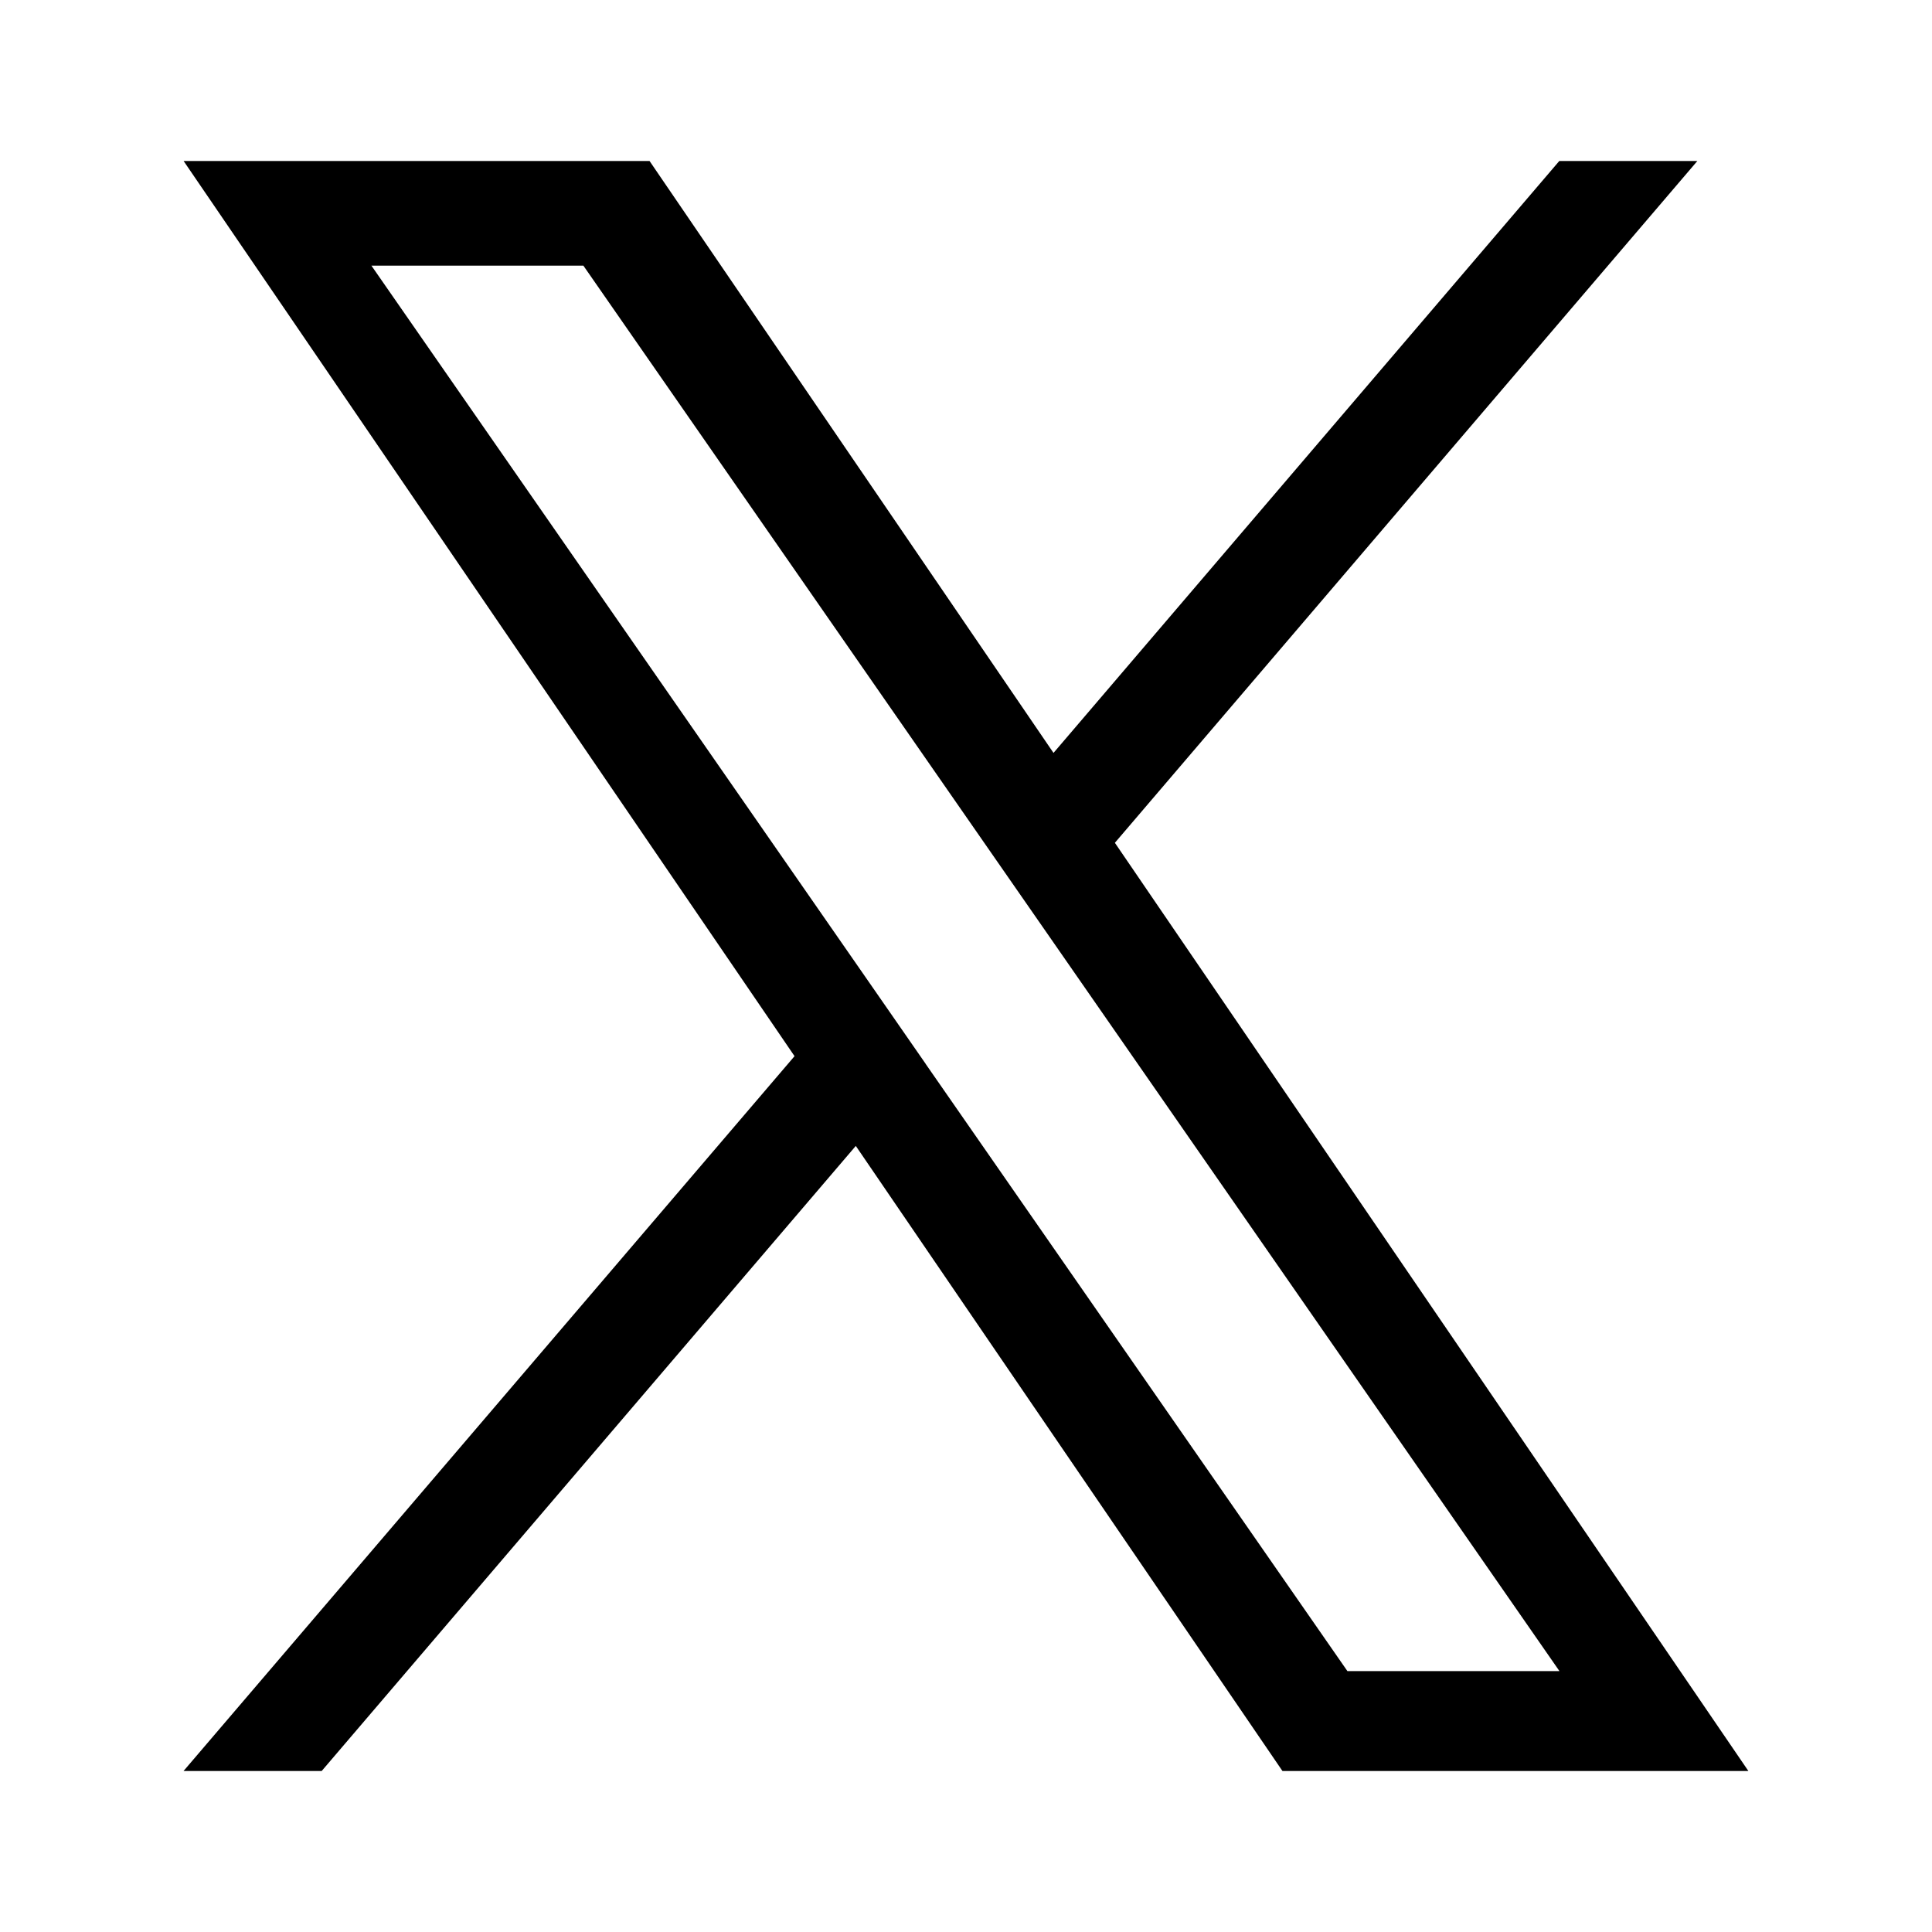
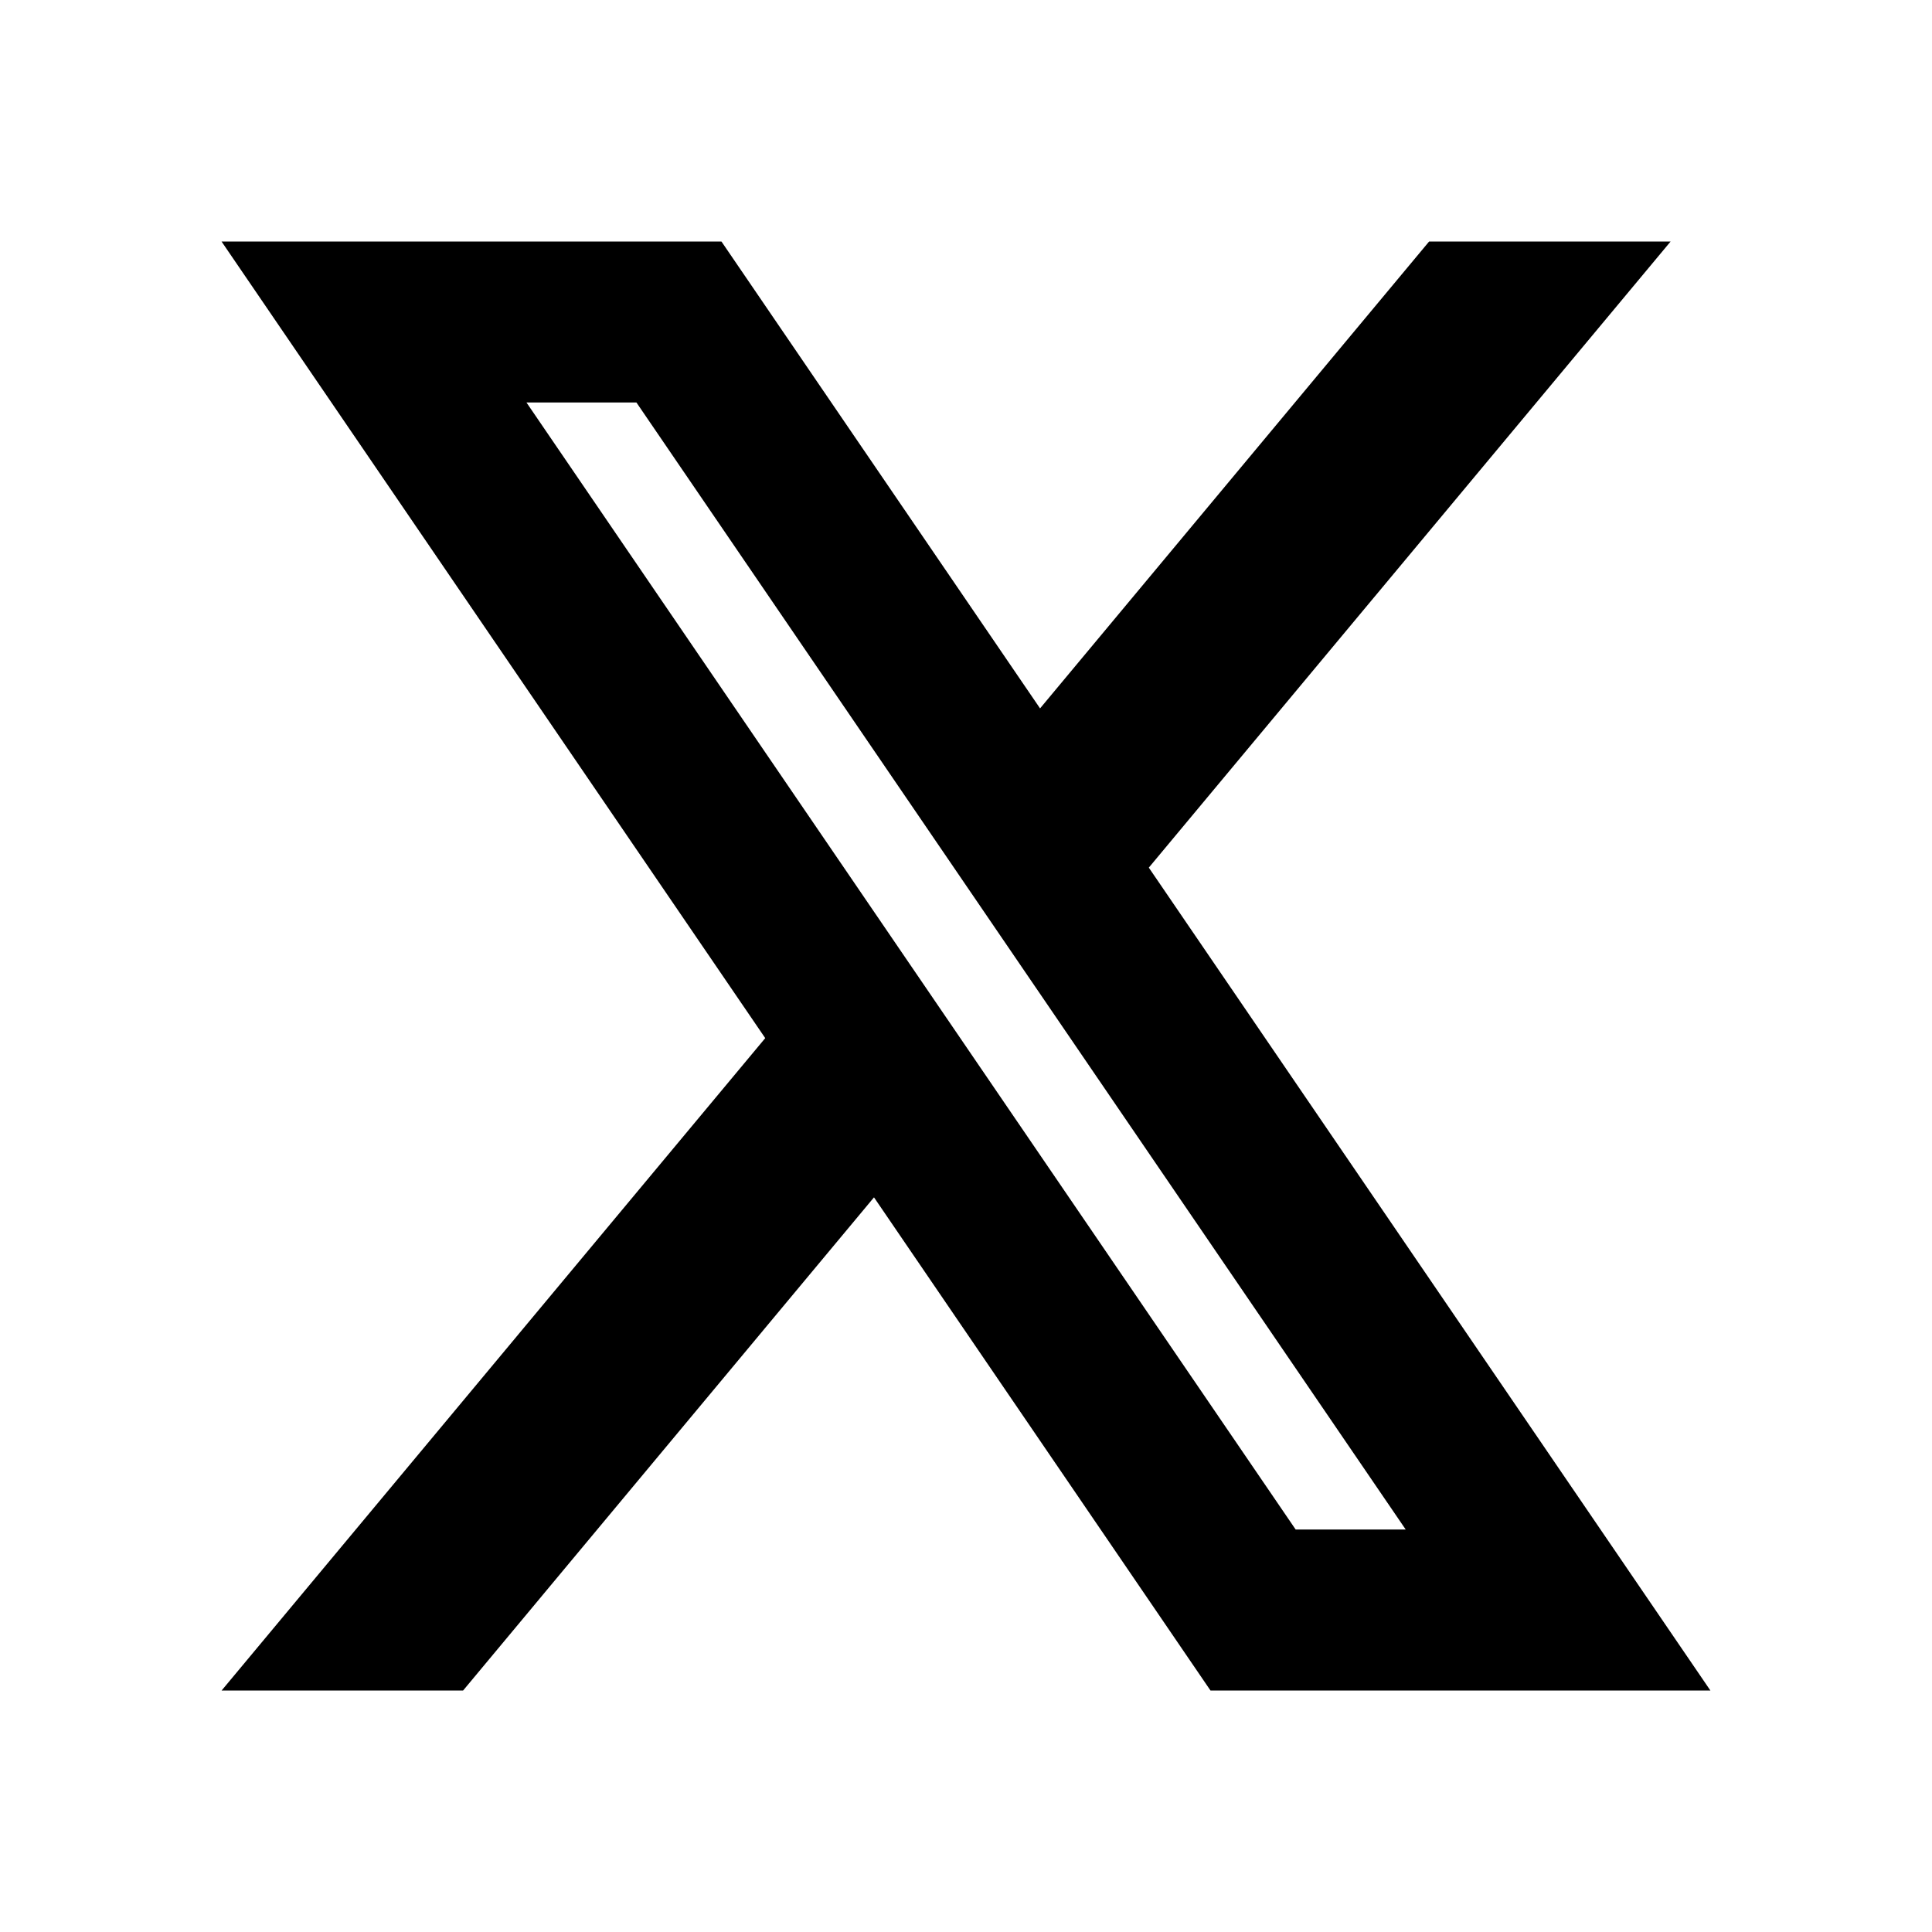
<svg xmlns="http://www.w3.org/2000/svg" width="24" height="24" viewBox="0 0 24 24">
-   <path d="M13.85 10.469 21.085 2H19.37l-6.283 7.353L8.069 2H2.281L9.87 13.12 2.28 22h1.716l6.635-7.765 5.3 7.765h5.788l-7.87-11.531Zm-2.35 2.748-.768-1.107L4.614 3.3h2.633l4.938 7.11.769 1.107 6.418 9.242h-2.634L11.5 13.218Z" />
+   <path fill-rule="evenodd" d="M10.857 14.874 15.037 21h6.21l-6.976-10.222L20.753 3h-3L12.92 8.8 8.962 3h-6.21l6.754 9.896L2.753 21h3l5.104-6.126ZM6.54 5l9.555 14h1.367L7.906 5H6.539Z" clip-rule="evenodd" />
</svg>
